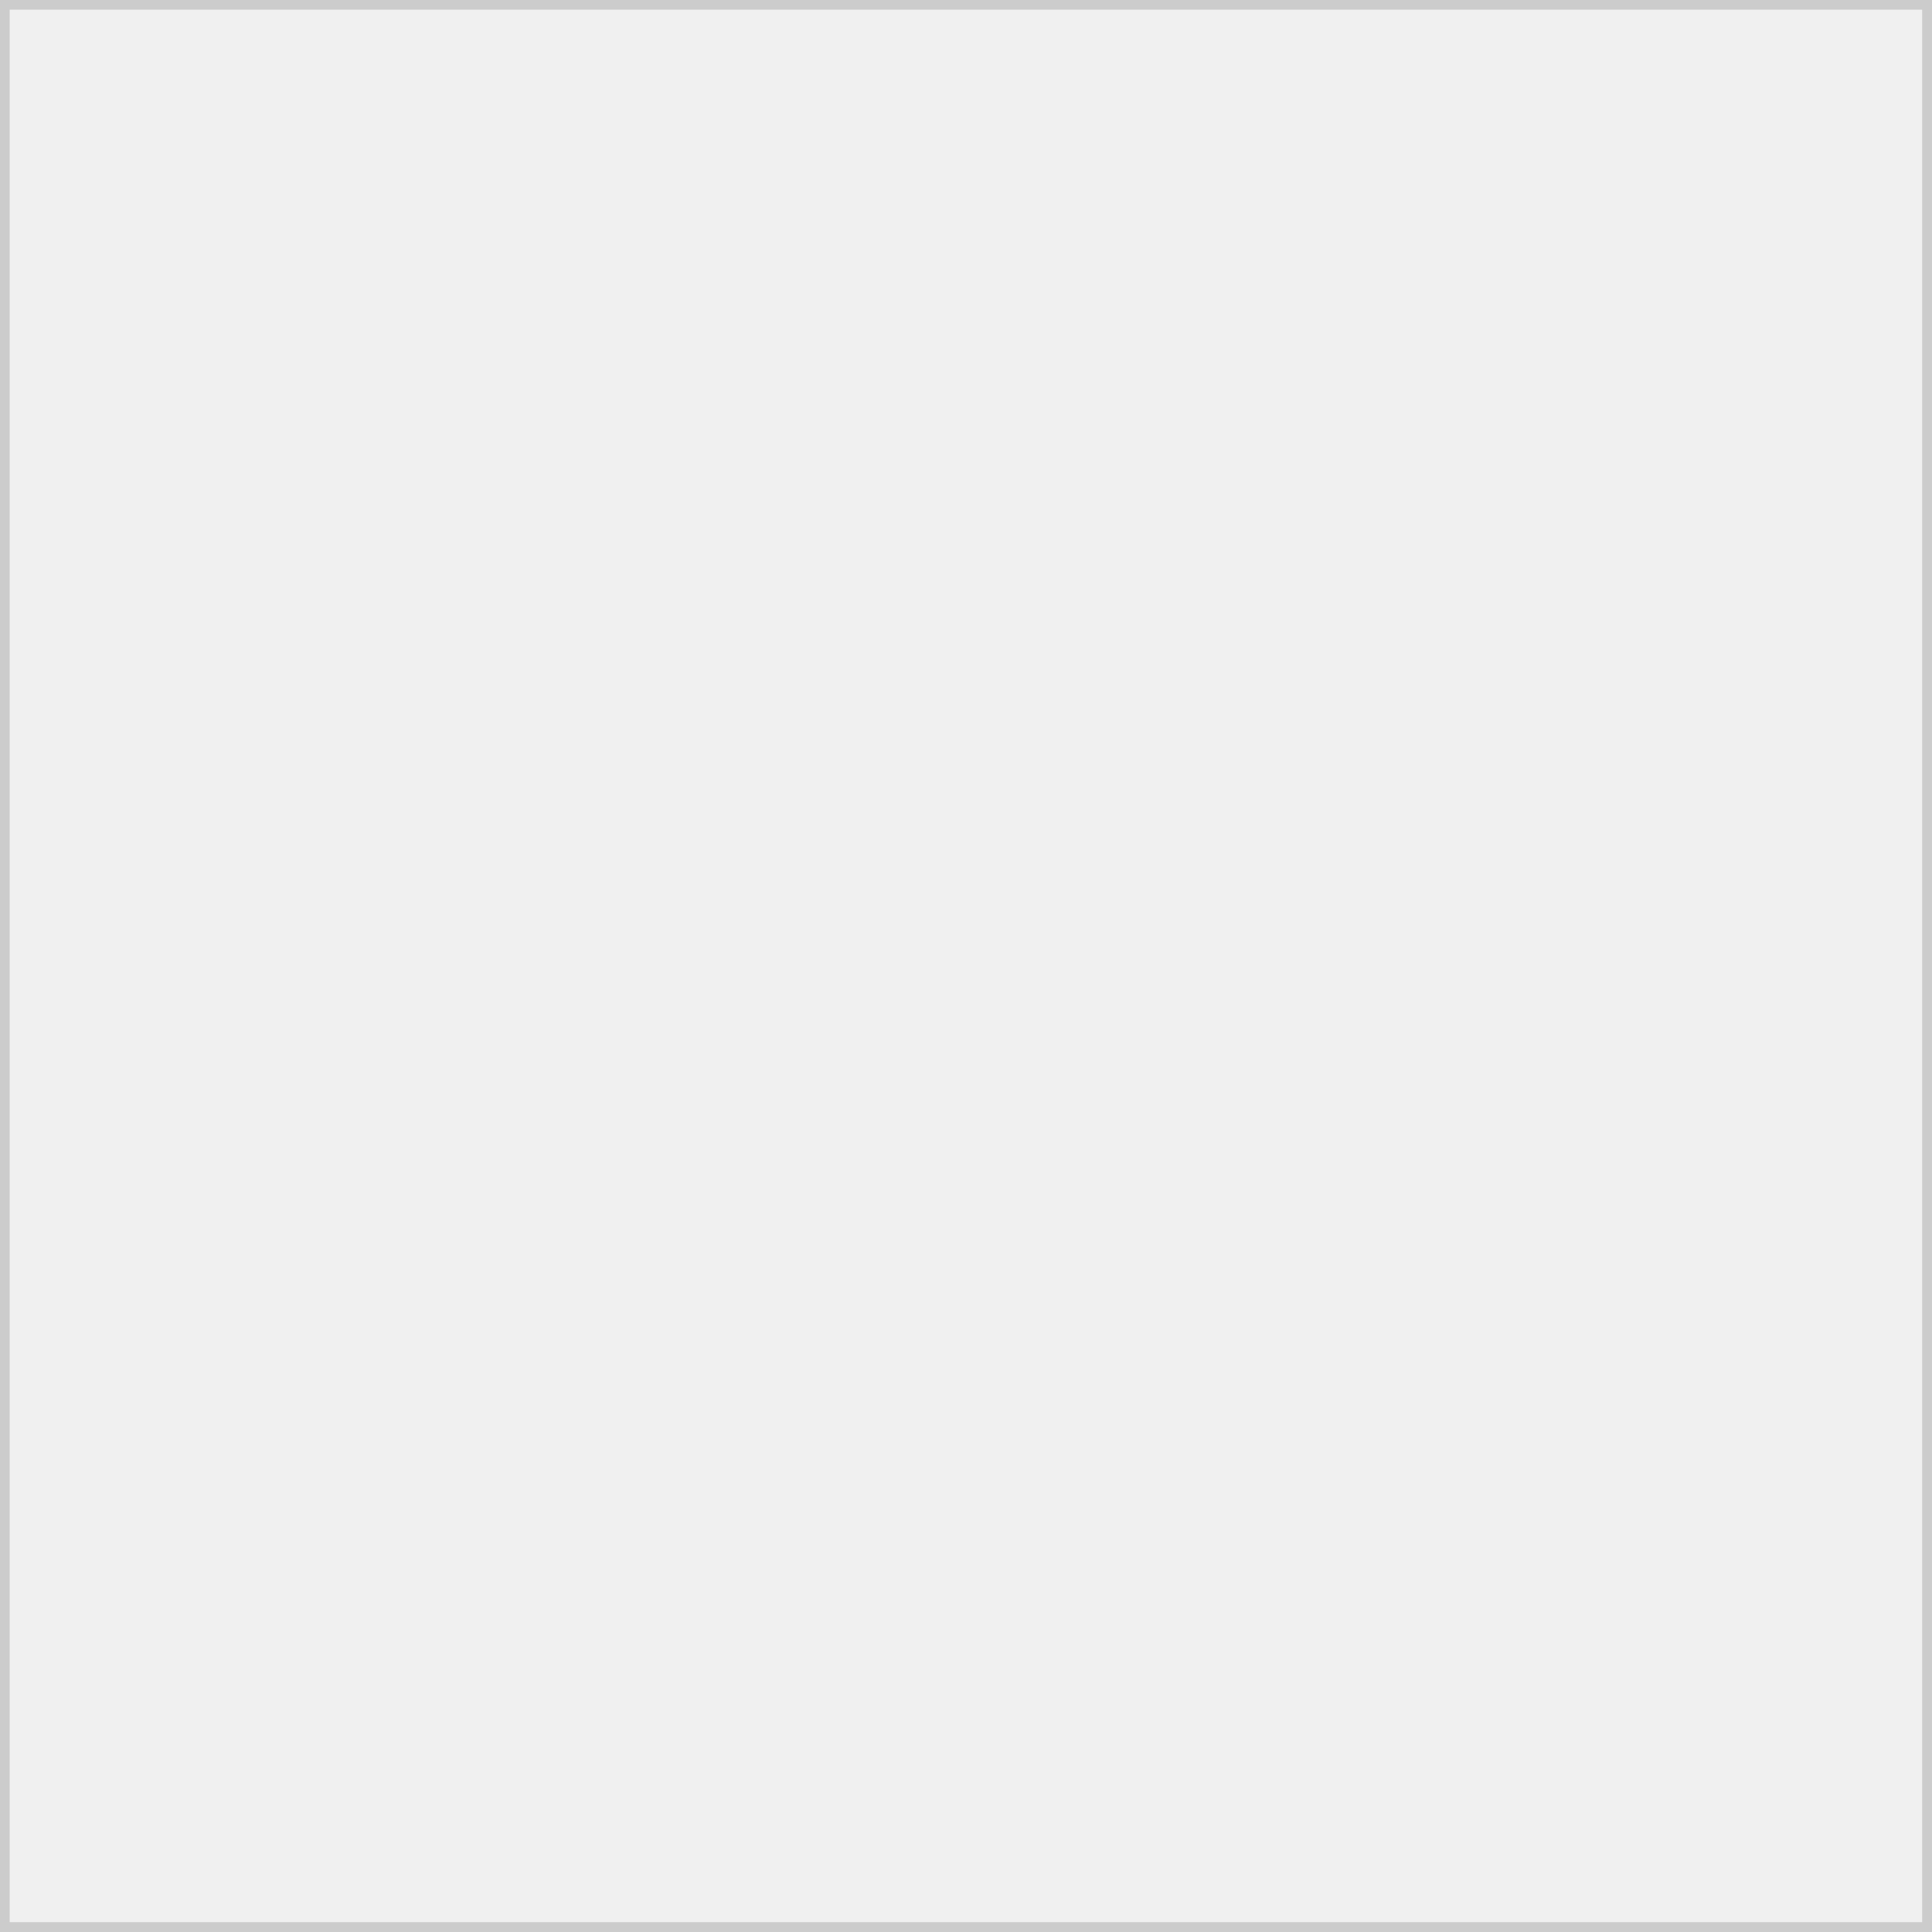
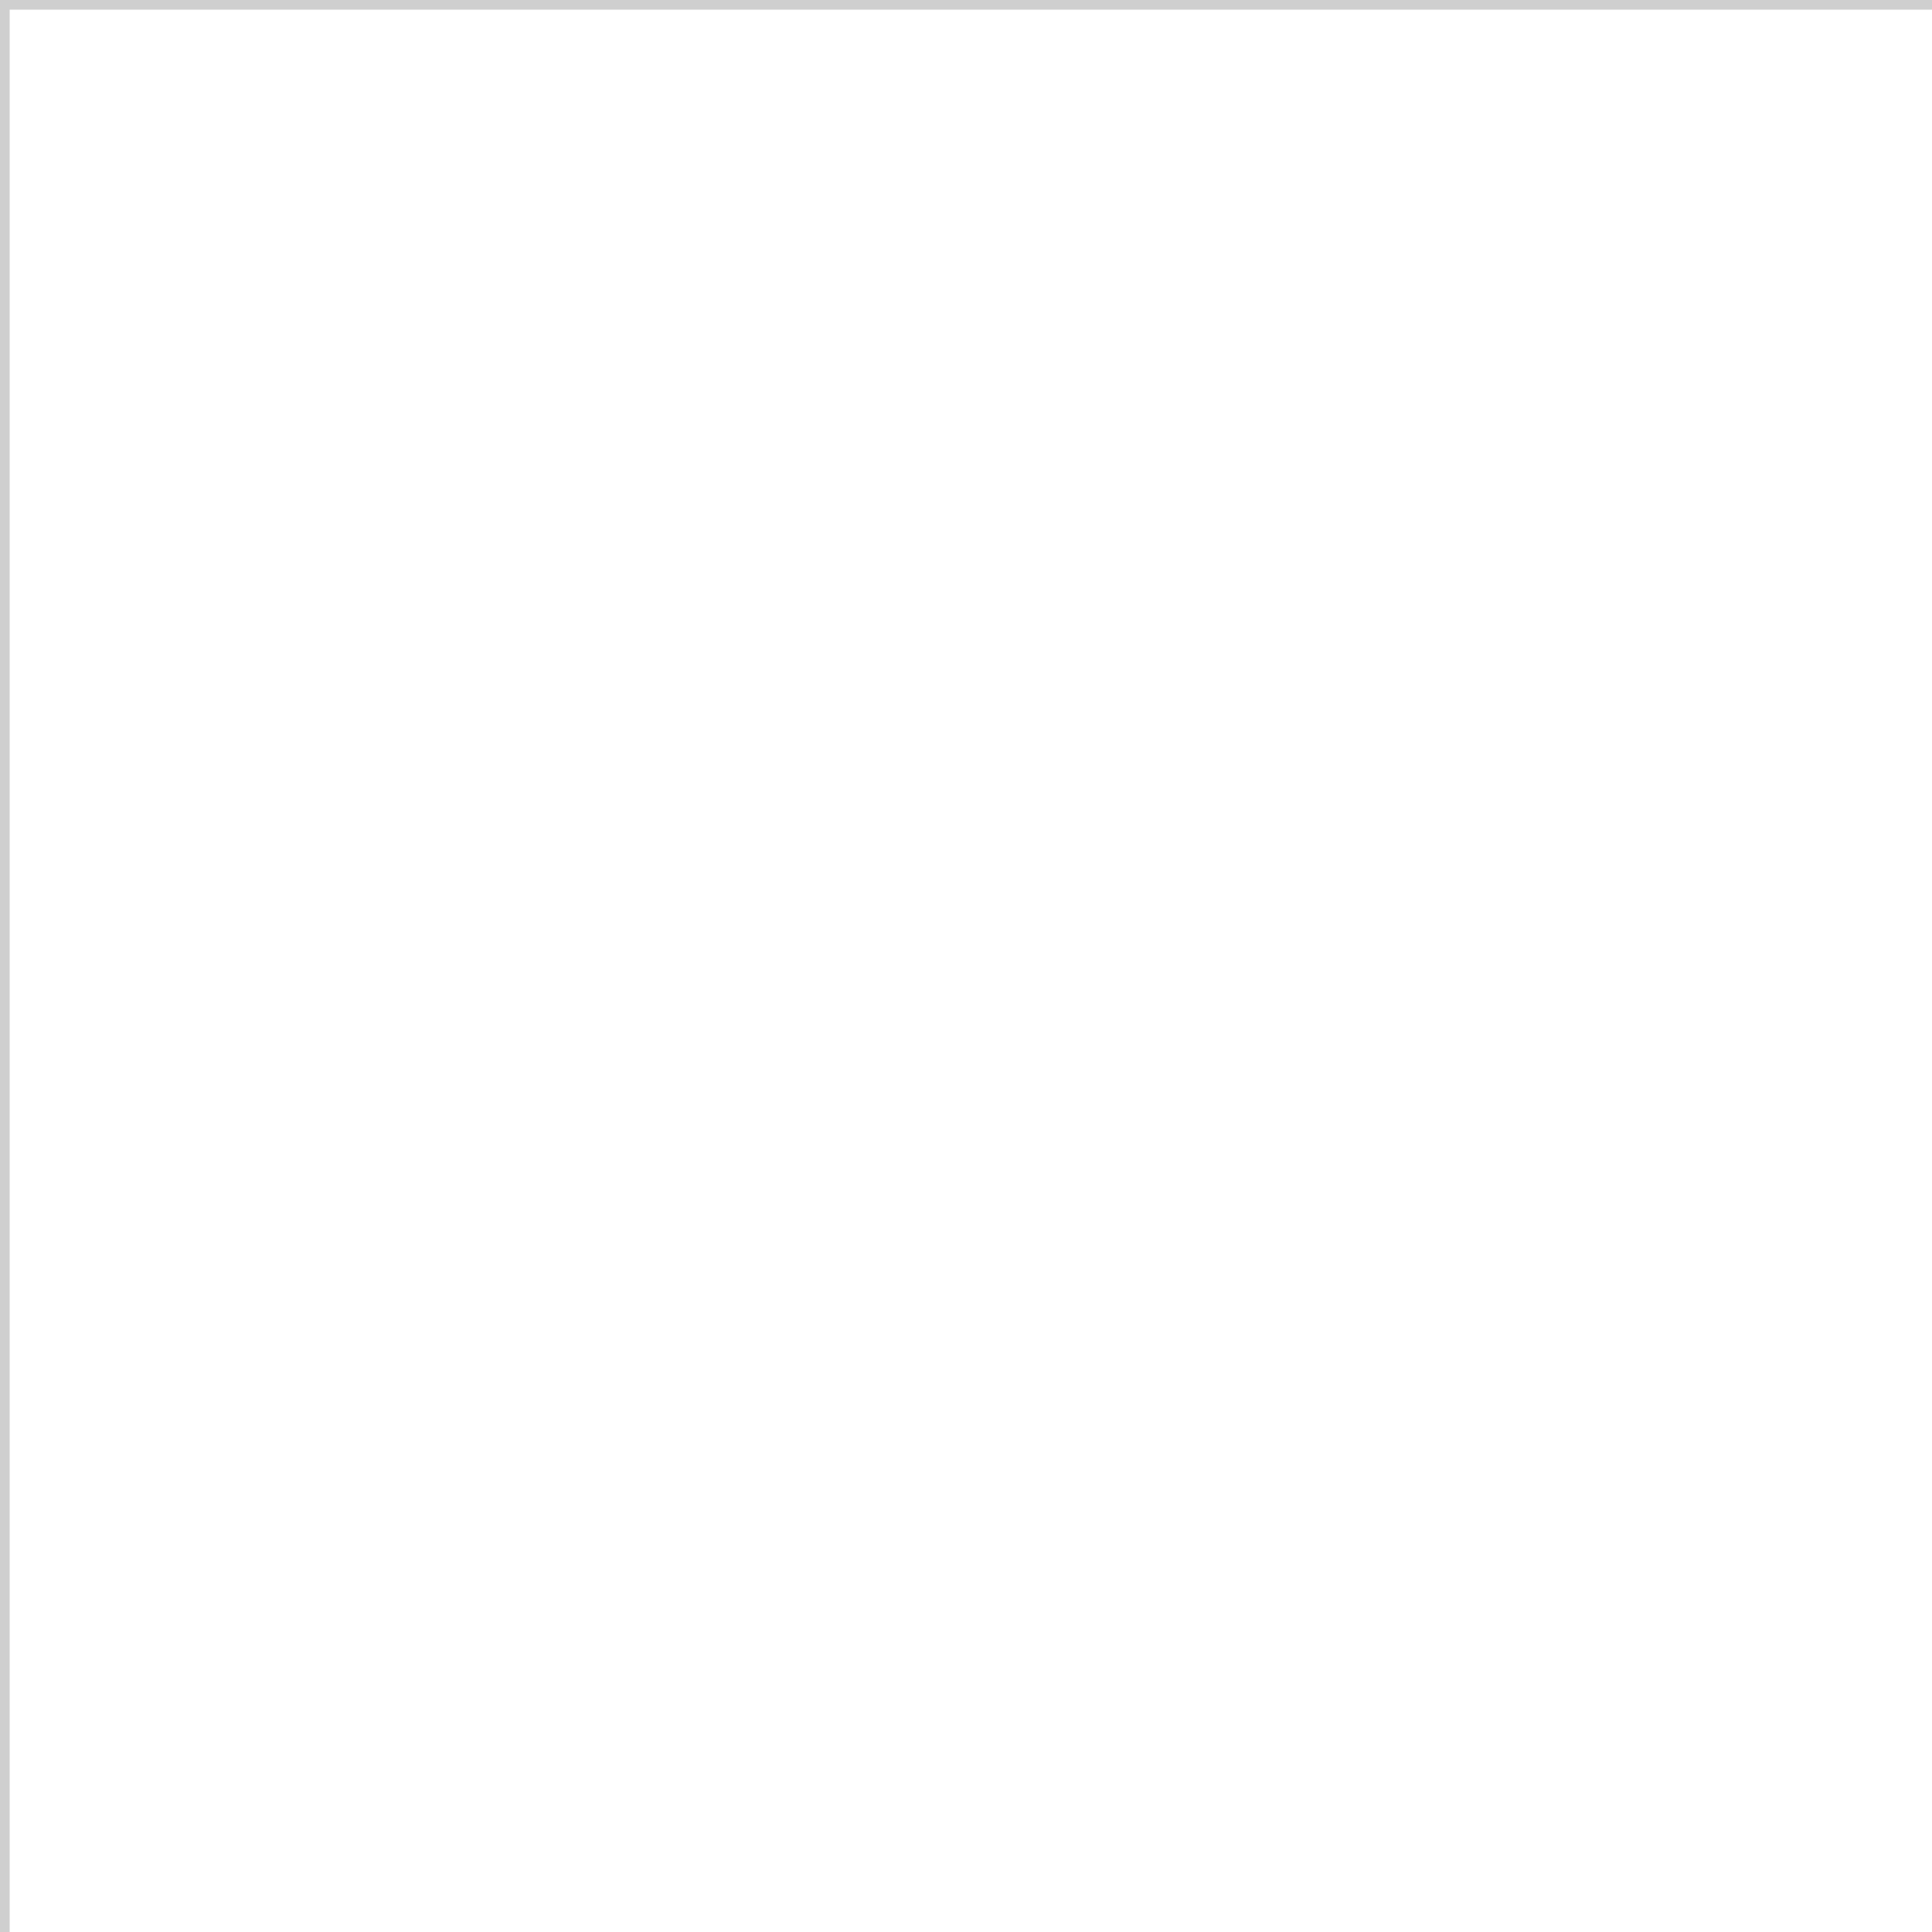
- <svg xmlns="http://www.w3.org/2000/svg" width="100" height="100" fill="none" stroke="#CCC" strokeWidth="0.5">
-   <rect width="100" height="100" fill="none" />
-   <path d="M0 100L100 100L100 0" />
+ <svg xmlns="http://www.w3.org/2000/svg" width="100" height="100">
+   <defs>
+     <pattern id="grid" width="100" height="100" patternUnits="userSpaceOnUse">
+       <rect width="100" height="100" fill="white" />
+       <path d="M 100 0 L 0 0 0 100" fill="none" stroke="#cfcfcfff" strokeWidth="0.1" />
+     </pattern>
+   </defs>
+   <rect width="100%" height="100%" fill="url(#grid)" />
</svg>
